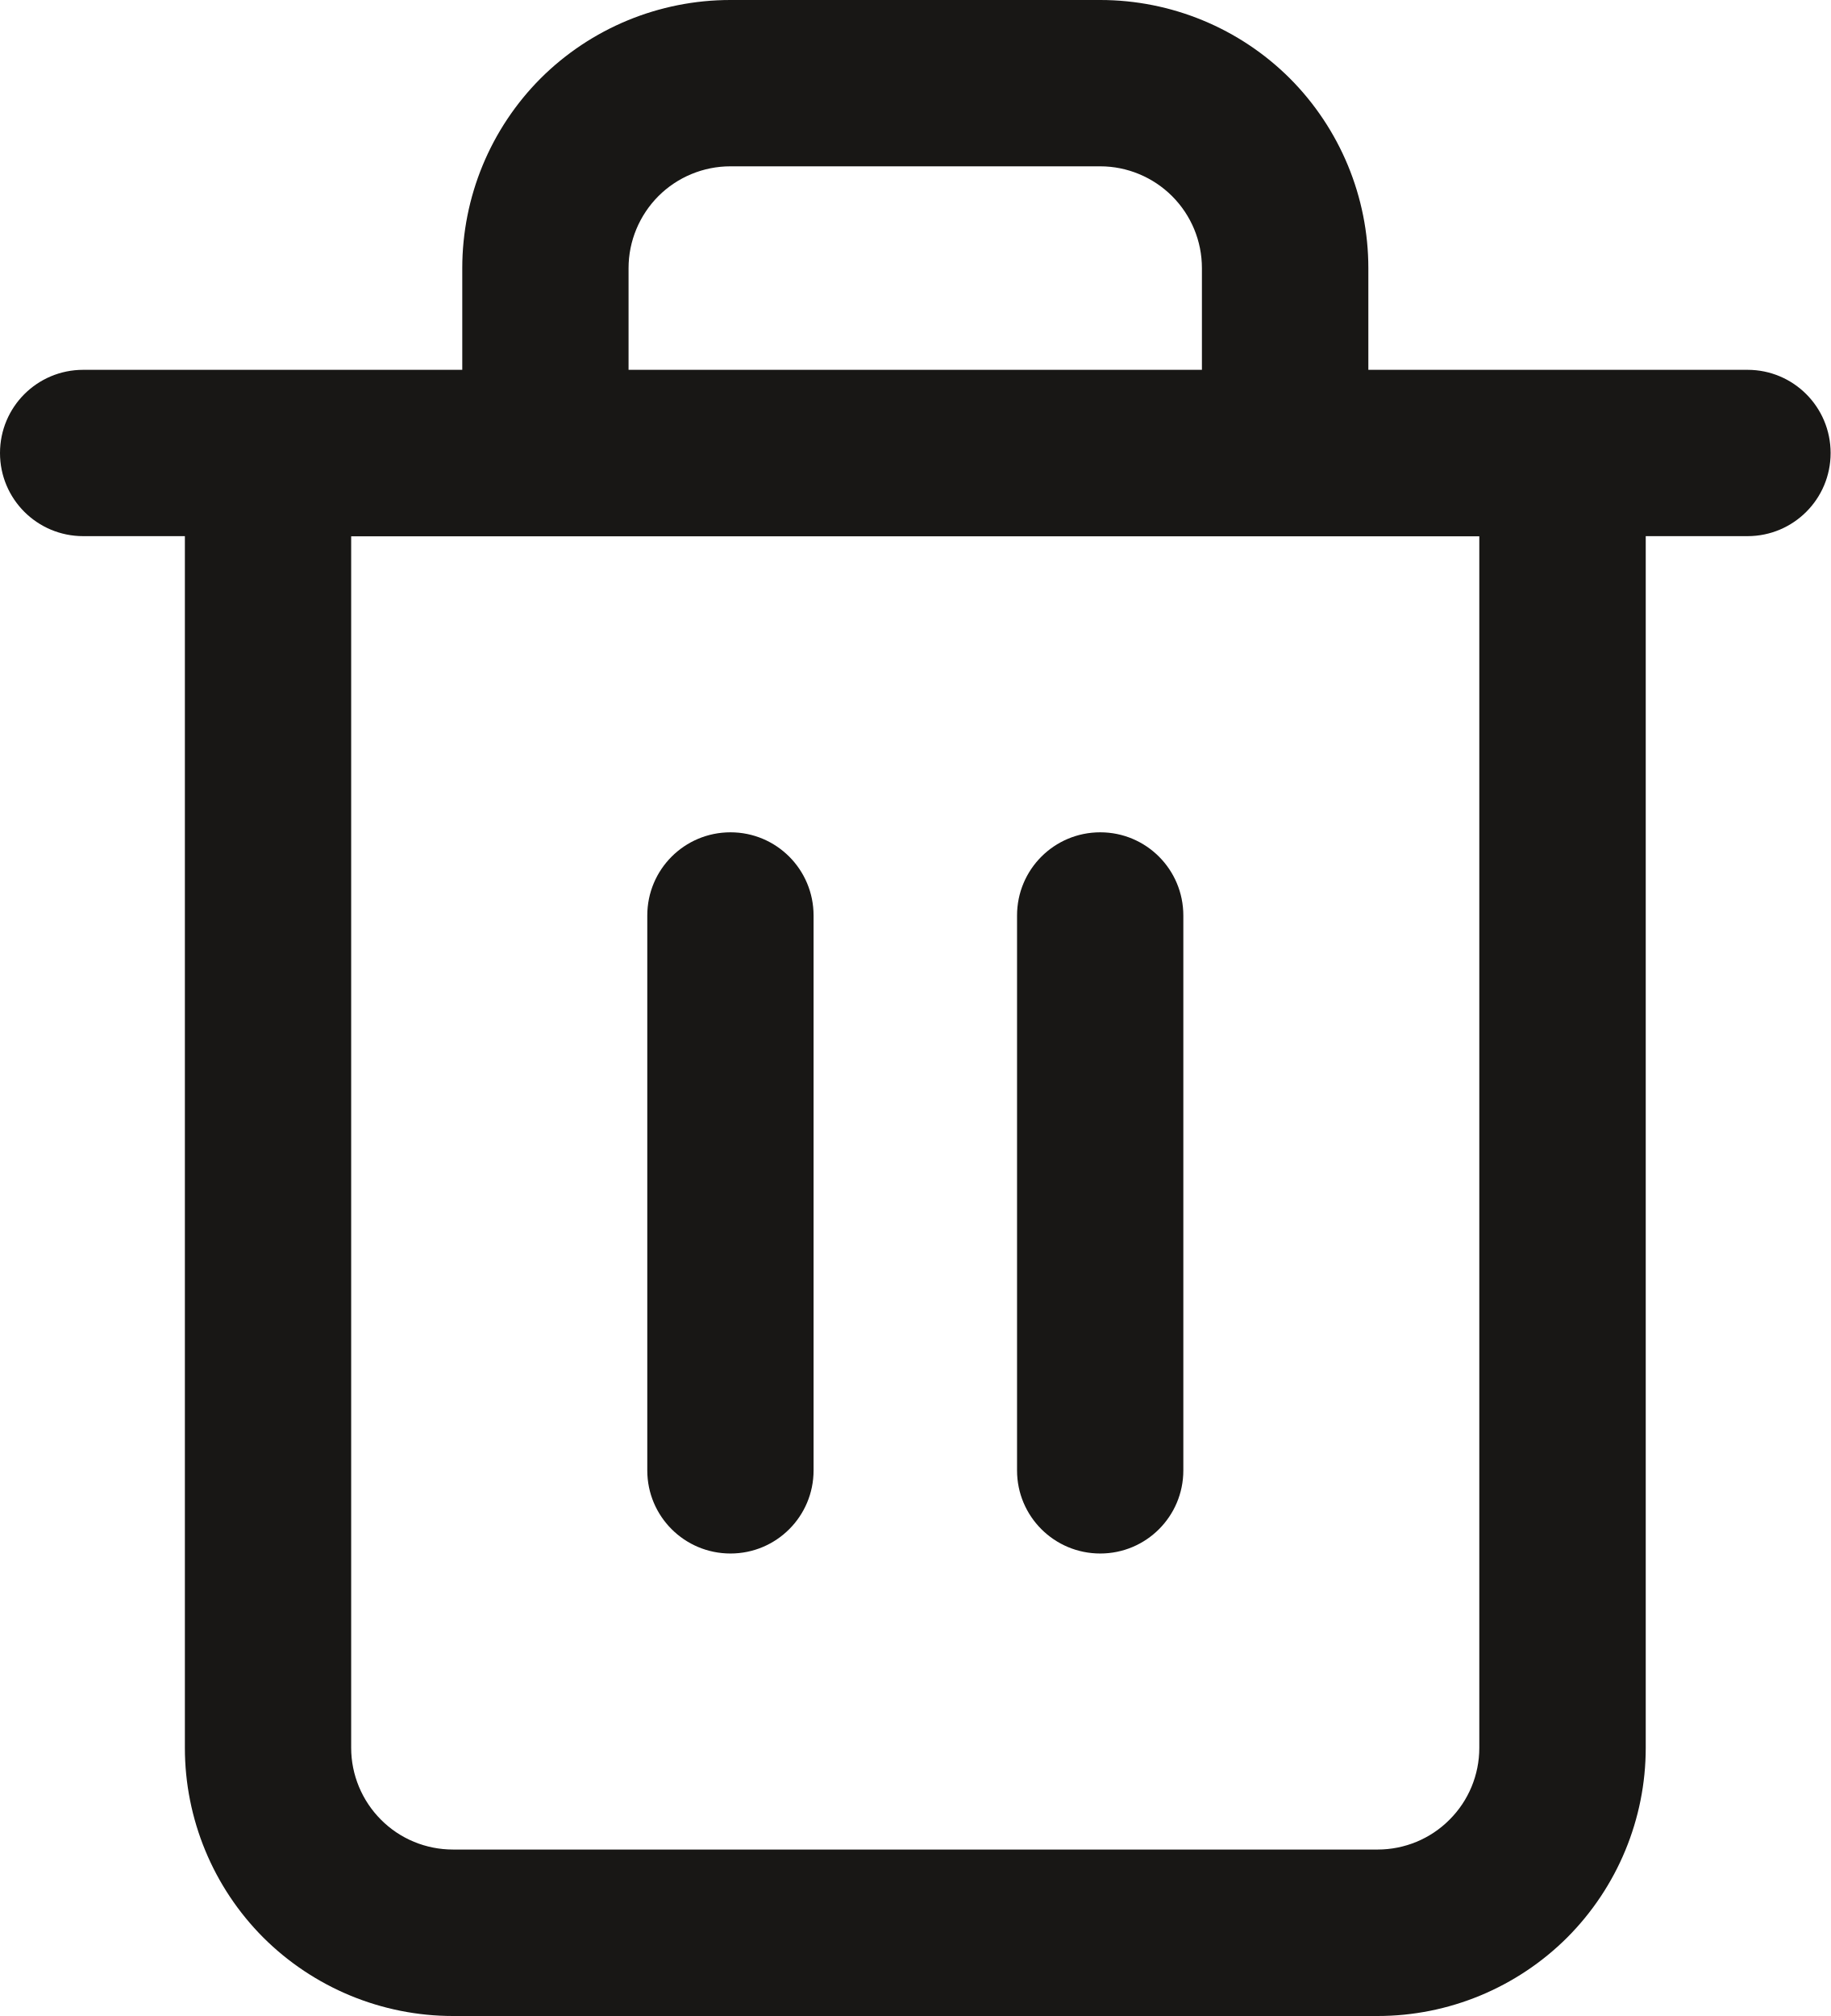
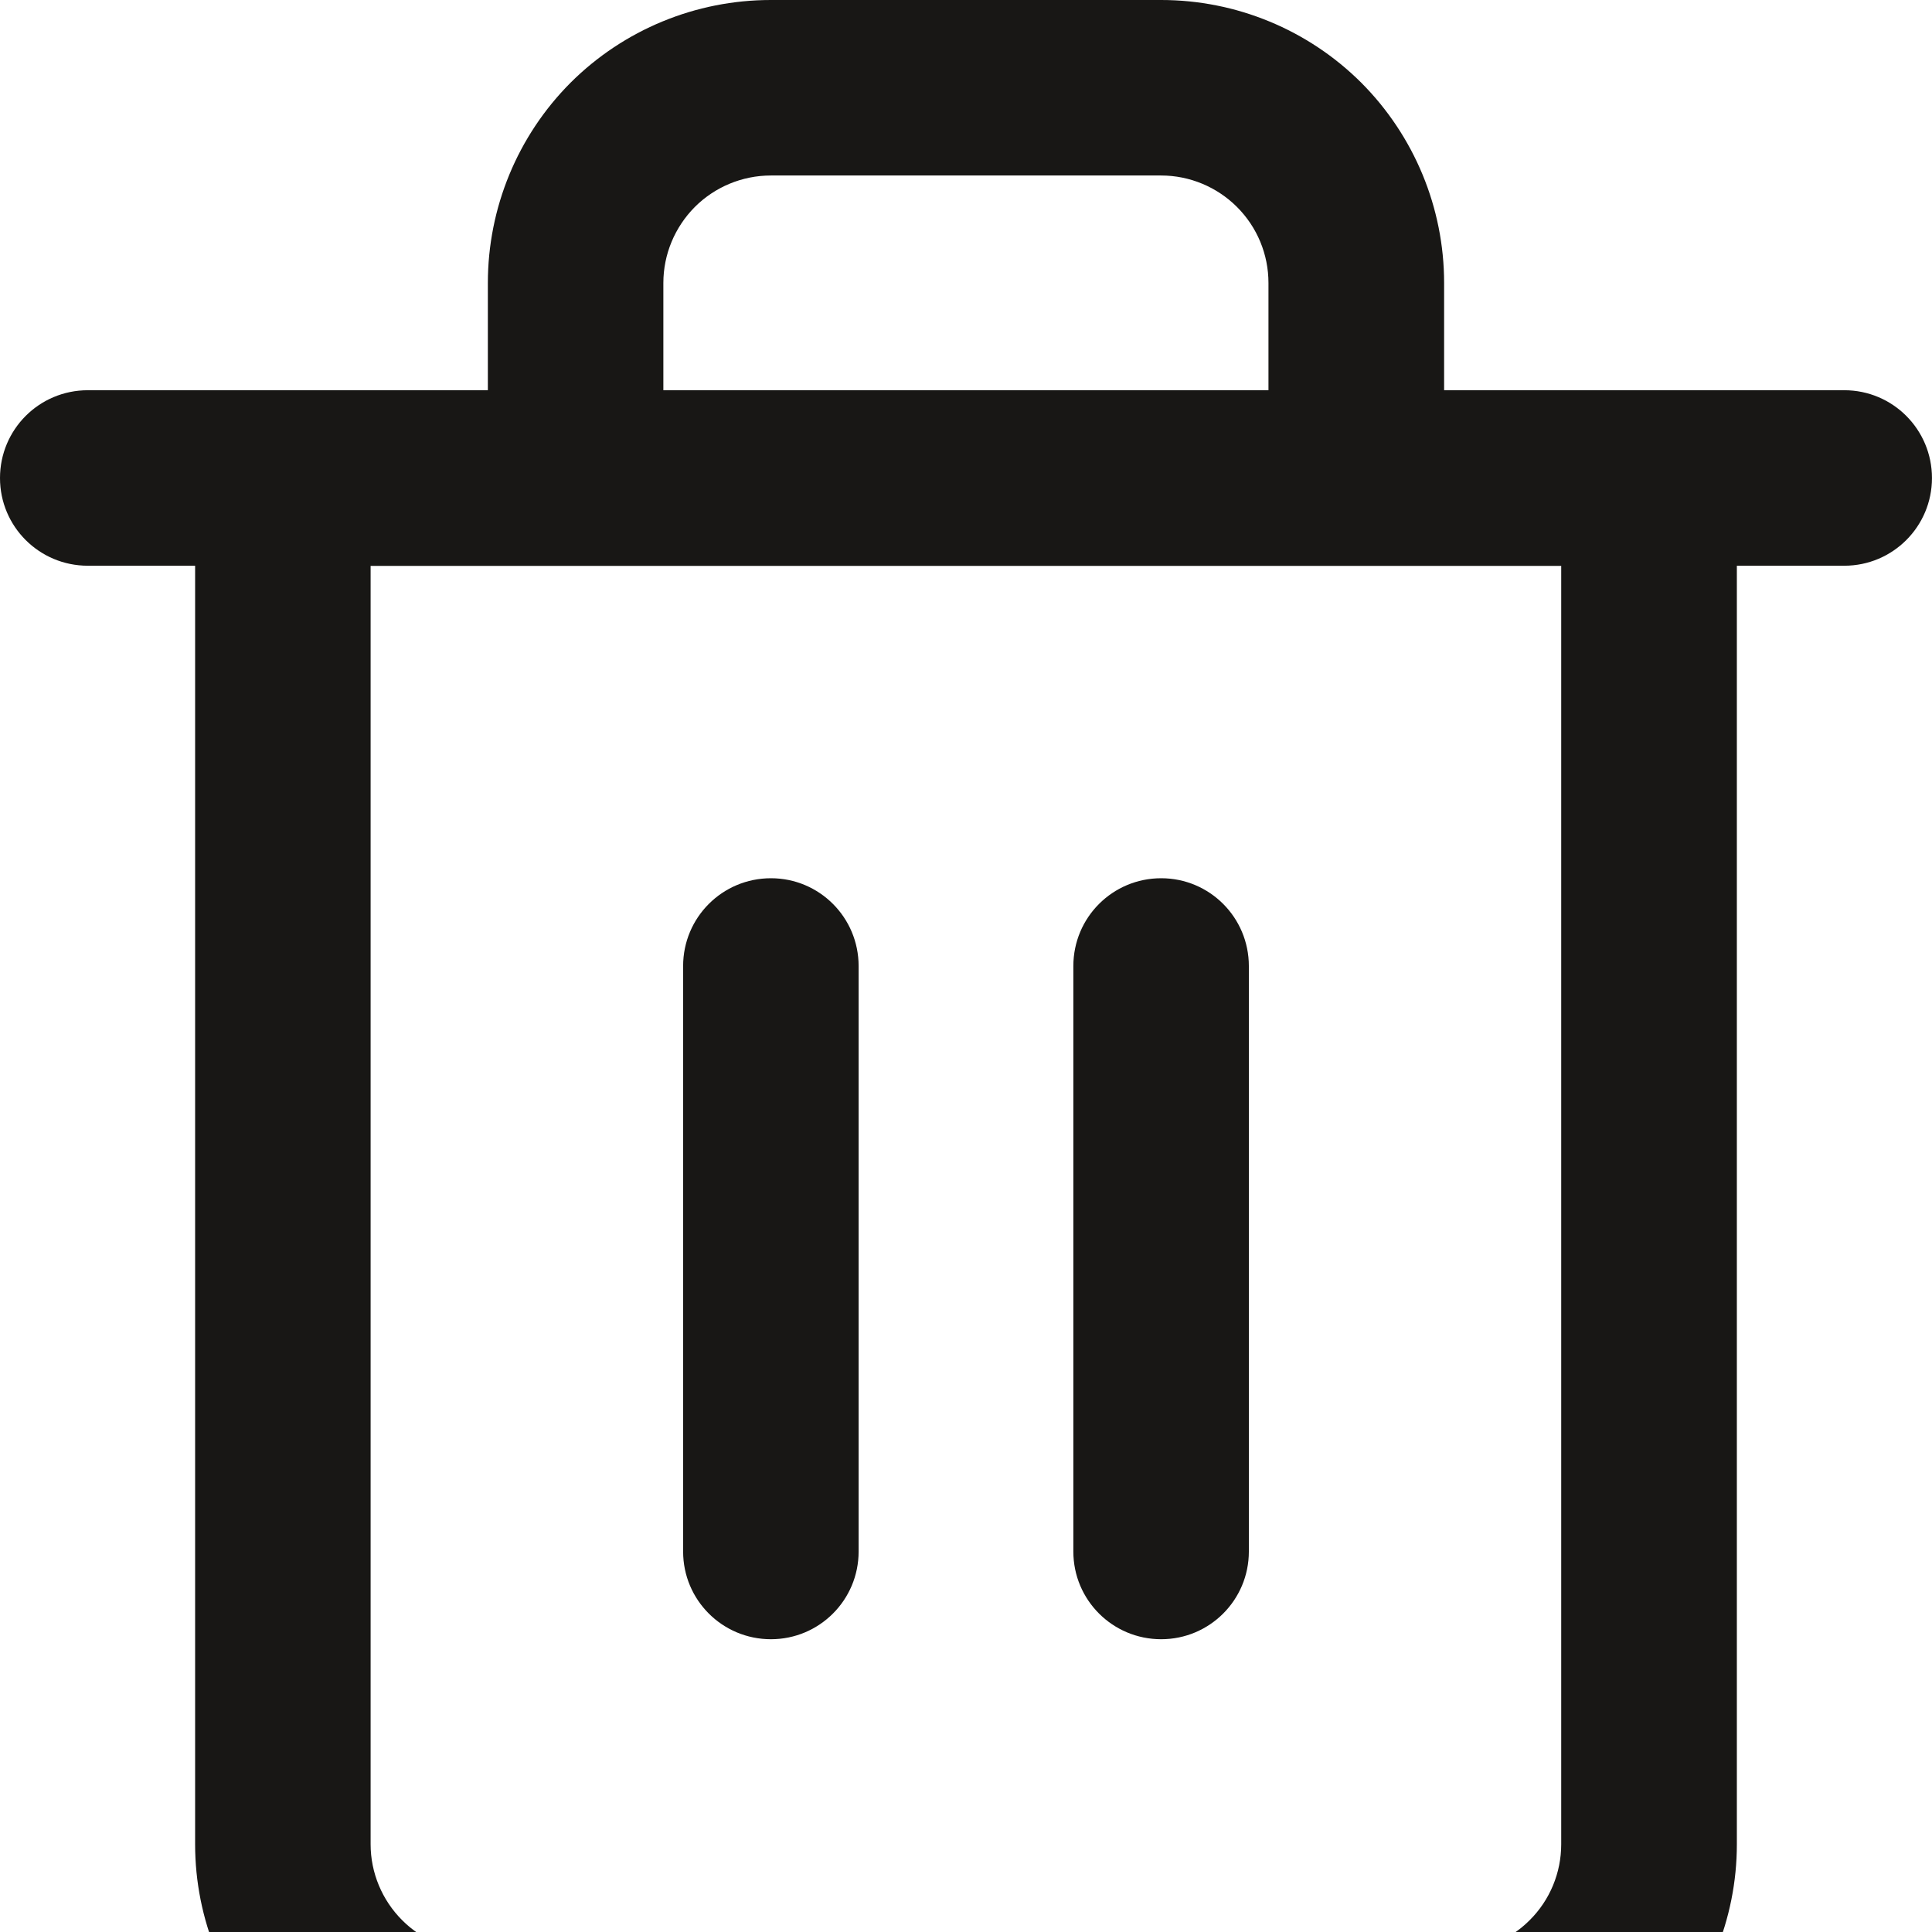
- <svg xmlns="http://www.w3.org/2000/svg" preserveAspectRatio="none" width="100%" height="100%" overflow="visible" style="display: block;" viewBox="0 0 13.199 14.533" fill="none">
-   <path id="Union" d="M7.933 0C8.445 0 8.937 0.203 9.3 0.565C9.662 0.928 9.866 1.42 9.866 1.933V2.666H12.6C12.931 2.666 13.199 2.934 13.199 3.266C13.199 3.597 12.931 3.865 12.6 3.865H11.866V12.6C11.866 13.112 11.662 13.604 11.3 13.967C10.937 14.329 10.445 14.533 9.933 14.533H3.266C2.753 14.533 2.261 14.329 1.898 13.967C1.536 13.604 1.333 13.112 1.333 12.6V3.865H0.6C0.268 3.865 0 3.597 0 3.266C0 2.934 0.268 2.666 0.6 2.666H3.333V1.933C3.333 1.42 3.536 0.928 3.898 0.565C4.261 0.203 4.753 0 5.266 0H7.933ZM2.532 12.6C2.532 12.794 2.61 12.981 2.747 13.118C2.884 13.256 3.071 13.333 3.266 13.333H9.933C10.127 13.333 10.314 13.256 10.451 13.118C10.589 12.981 10.666 12.794 10.666 12.6V3.866H2.532V12.6ZM5.267 6C5.598 6 5.866 6.268 5.866 6.6V10.6C5.866 10.931 5.598 11.199 5.267 11.199C4.935 11.199 4.667 10.931 4.667 10.6V6.6C4.667 6.268 4.935 6 5.267 6ZM7.933 6C8.264 6 8.532 6.268 8.532 6.6V10.6C8.532 10.931 8.264 11.199 7.933 11.199C7.601 11.199 7.333 10.931 7.333 10.6V6.6C7.333 6.268 7.601 6 7.933 6ZM5.266 1.199C5.071 1.199 4.884 1.277 4.747 1.414C4.61 1.552 4.532 1.738 4.532 1.933V2.666H8.666V1.933C8.666 1.738 8.589 1.552 8.451 1.414C8.314 1.277 8.127 1.199 7.933 1.199H5.266Z" fill="#181715" />
+ <svg xmlns="http://www.w3.org/2000/svg" preserveAspectRatio="none" width="24" height="24" overflow="visible" style="display: block;" viewBox="0 0 24 24" fill="none">
+   <g transform="scale(1.818292 1.818292)">
+     <path id="Union" d="M7.933 0C8.445 0 8.937 0.203 9.3 0.565C9.662 0.928 9.866 1.42 9.866 1.933V2.666H12.6C12.931 2.666 13.199 2.934 13.199 3.266C13.199 3.597 12.931 3.865 12.6 3.865H11.866V12.6C11.866 13.112 11.662 13.604 11.3 13.967C10.937 14.329 10.445 14.533 9.933 14.533H3.266C2.753 14.533 2.261 14.329 1.898 13.967C1.536 13.604 1.333 13.112 1.333 12.6V3.865H0.6C0.268 3.865 0 3.597 0 3.266C0 2.934 0.268 2.666 0.6 2.666H3.333V1.933C3.333 1.42 3.536 0.928 3.898 0.565C4.261 0.203 4.753 0 5.266 0H7.933ZM2.532 12.6C2.532 12.794 2.61 12.981 2.747 13.118C2.884 13.256 3.071 13.333 3.266 13.333H9.933C10.127 13.333 10.314 13.256 10.451 13.118C10.589 12.981 10.666 12.794 10.666 12.6V3.866H2.532V12.6ZM5.267 6C5.598 6 5.866 6.268 5.866 6.6V10.6C5.866 10.931 5.598 11.199 5.267 11.199C4.935 11.199 4.667 10.931 4.667 10.6V6.6C4.667 6.268 4.935 6 5.267 6ZM7.933 6C8.264 6 8.532 6.268 8.532 6.6V10.6C8.532 10.931 8.264 11.199 7.933 11.199C7.601 11.199 7.333 10.931 7.333 10.6V6.6C7.333 6.268 7.601 6 7.933 6ZM5.266 1.199C5.071 1.199 4.884 1.277 4.747 1.414C4.61 1.552 4.532 1.738 4.532 1.933V2.666H8.666V1.933C8.666 1.738 8.589 1.552 8.451 1.414C8.314 1.277 8.127 1.199 7.933 1.199H5.266Z" fill="#181715" />
+   </g>
</svg>
